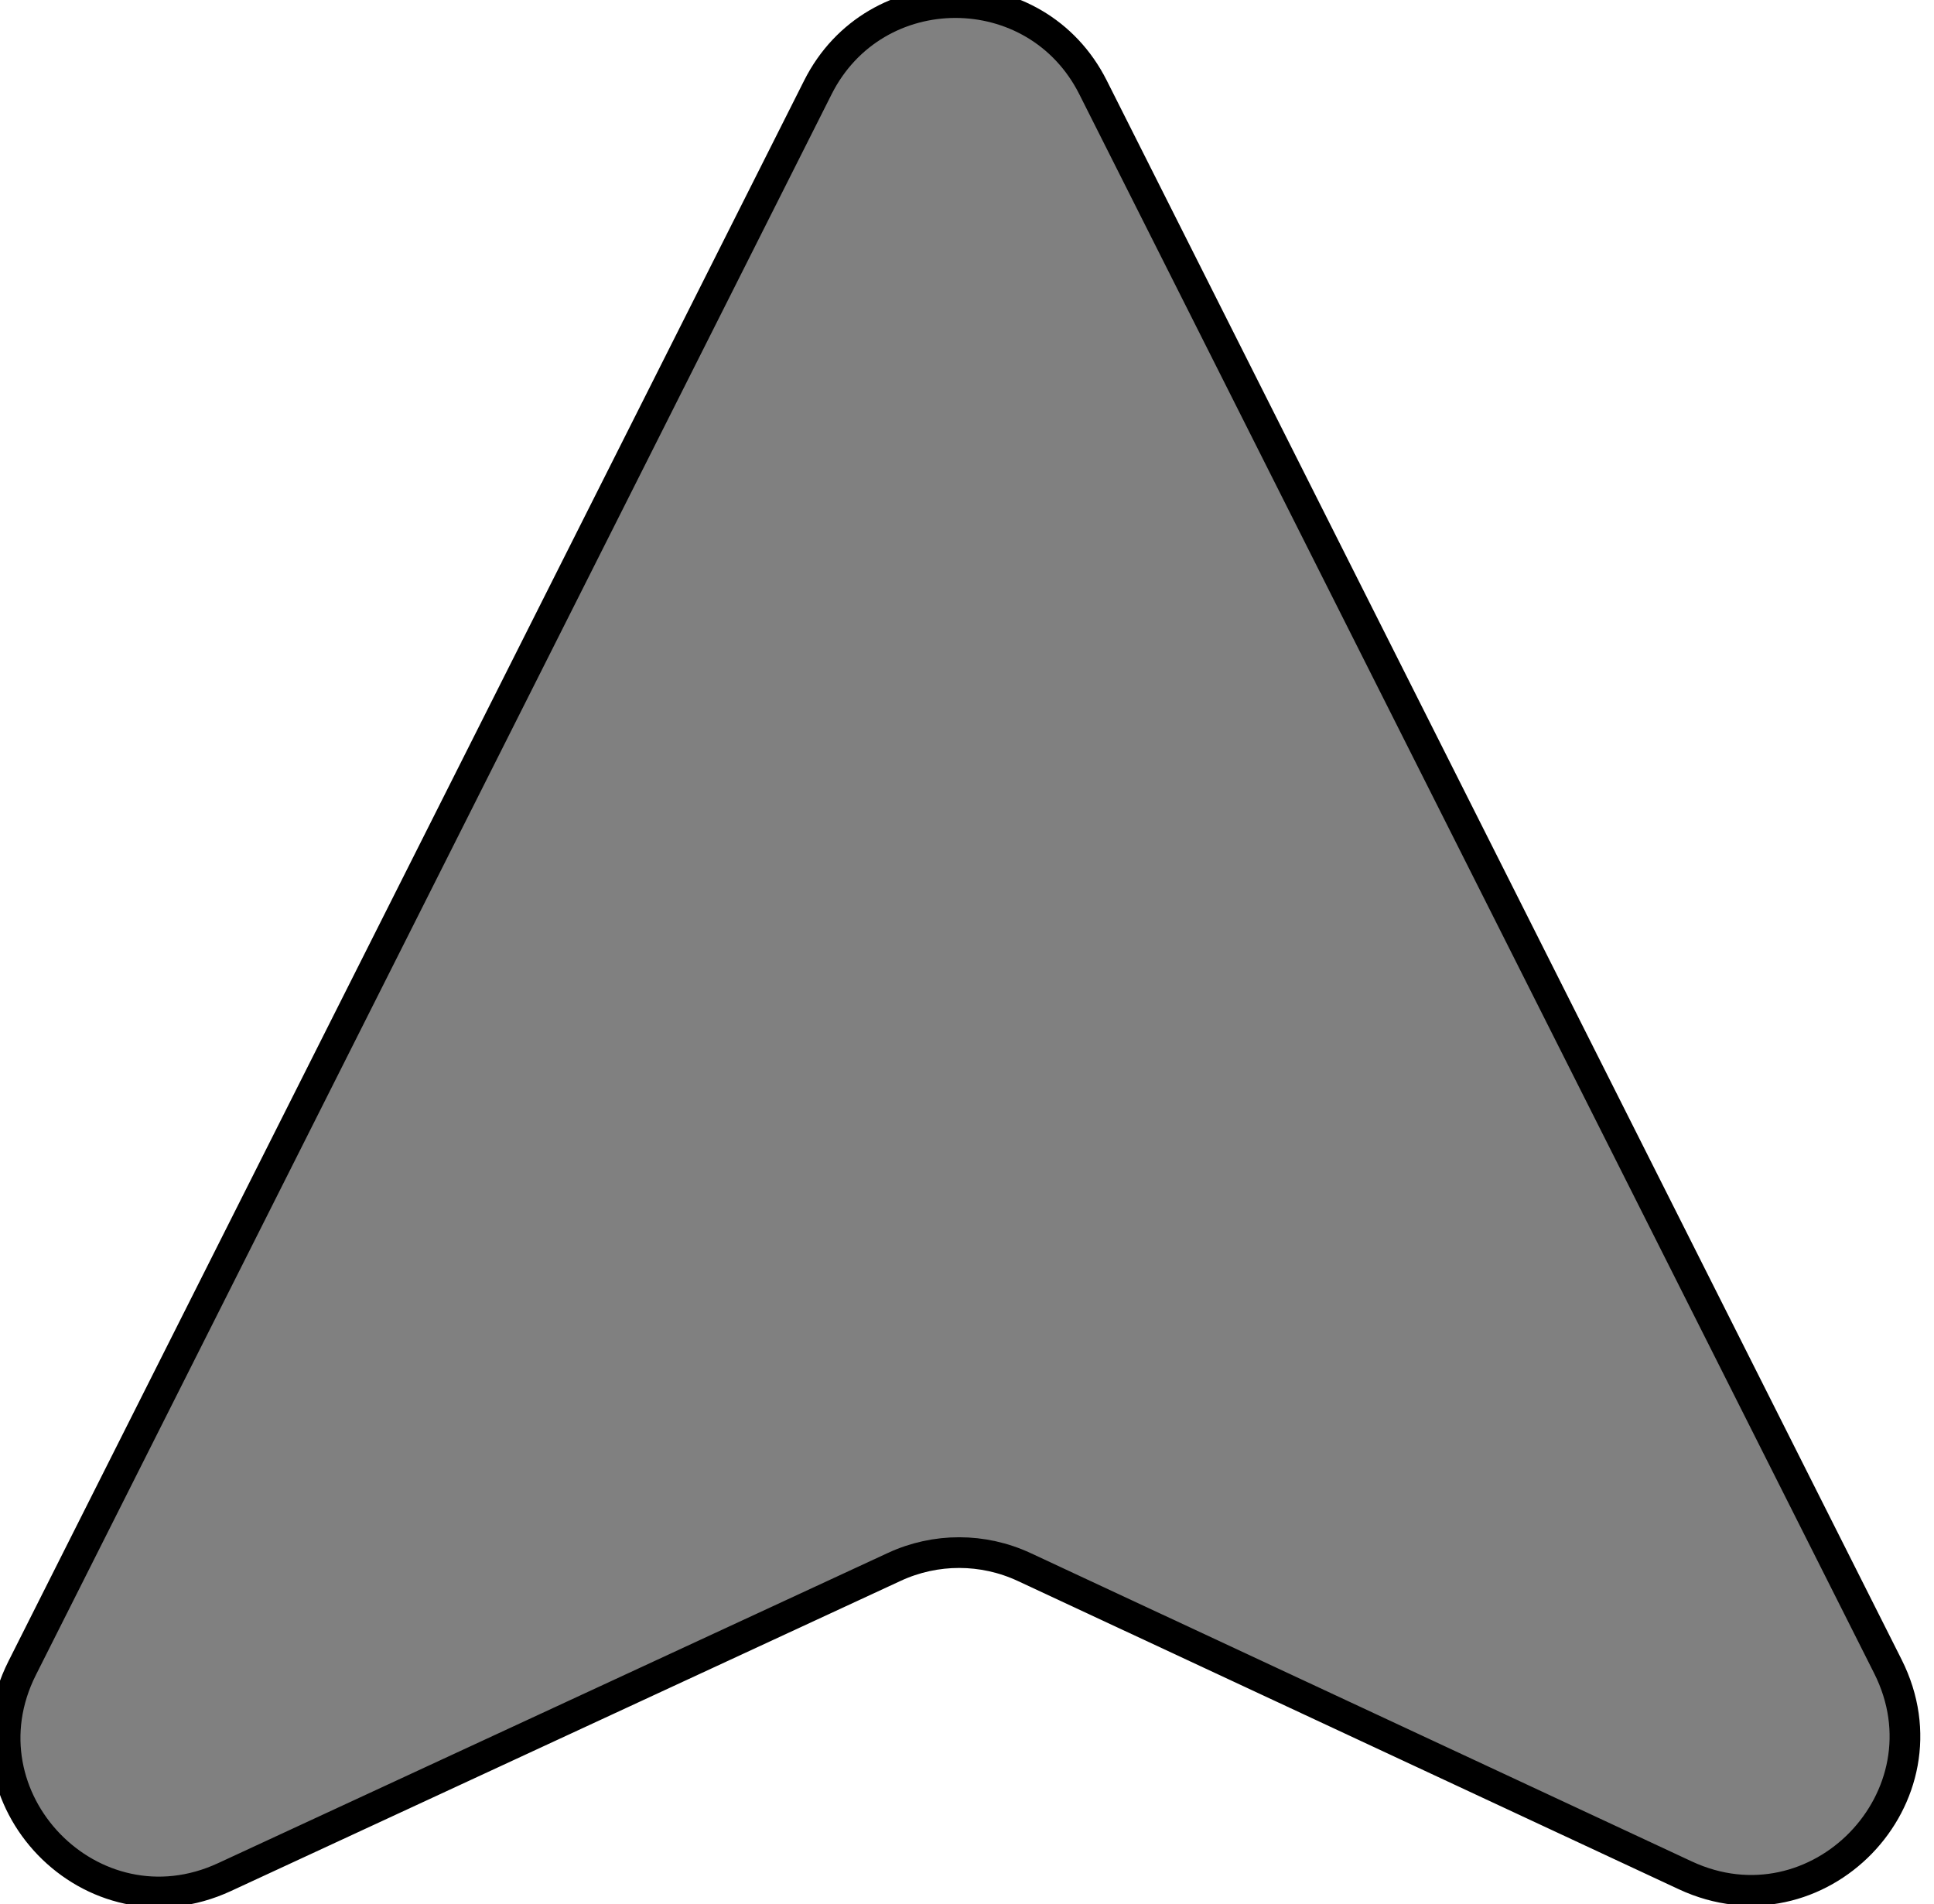
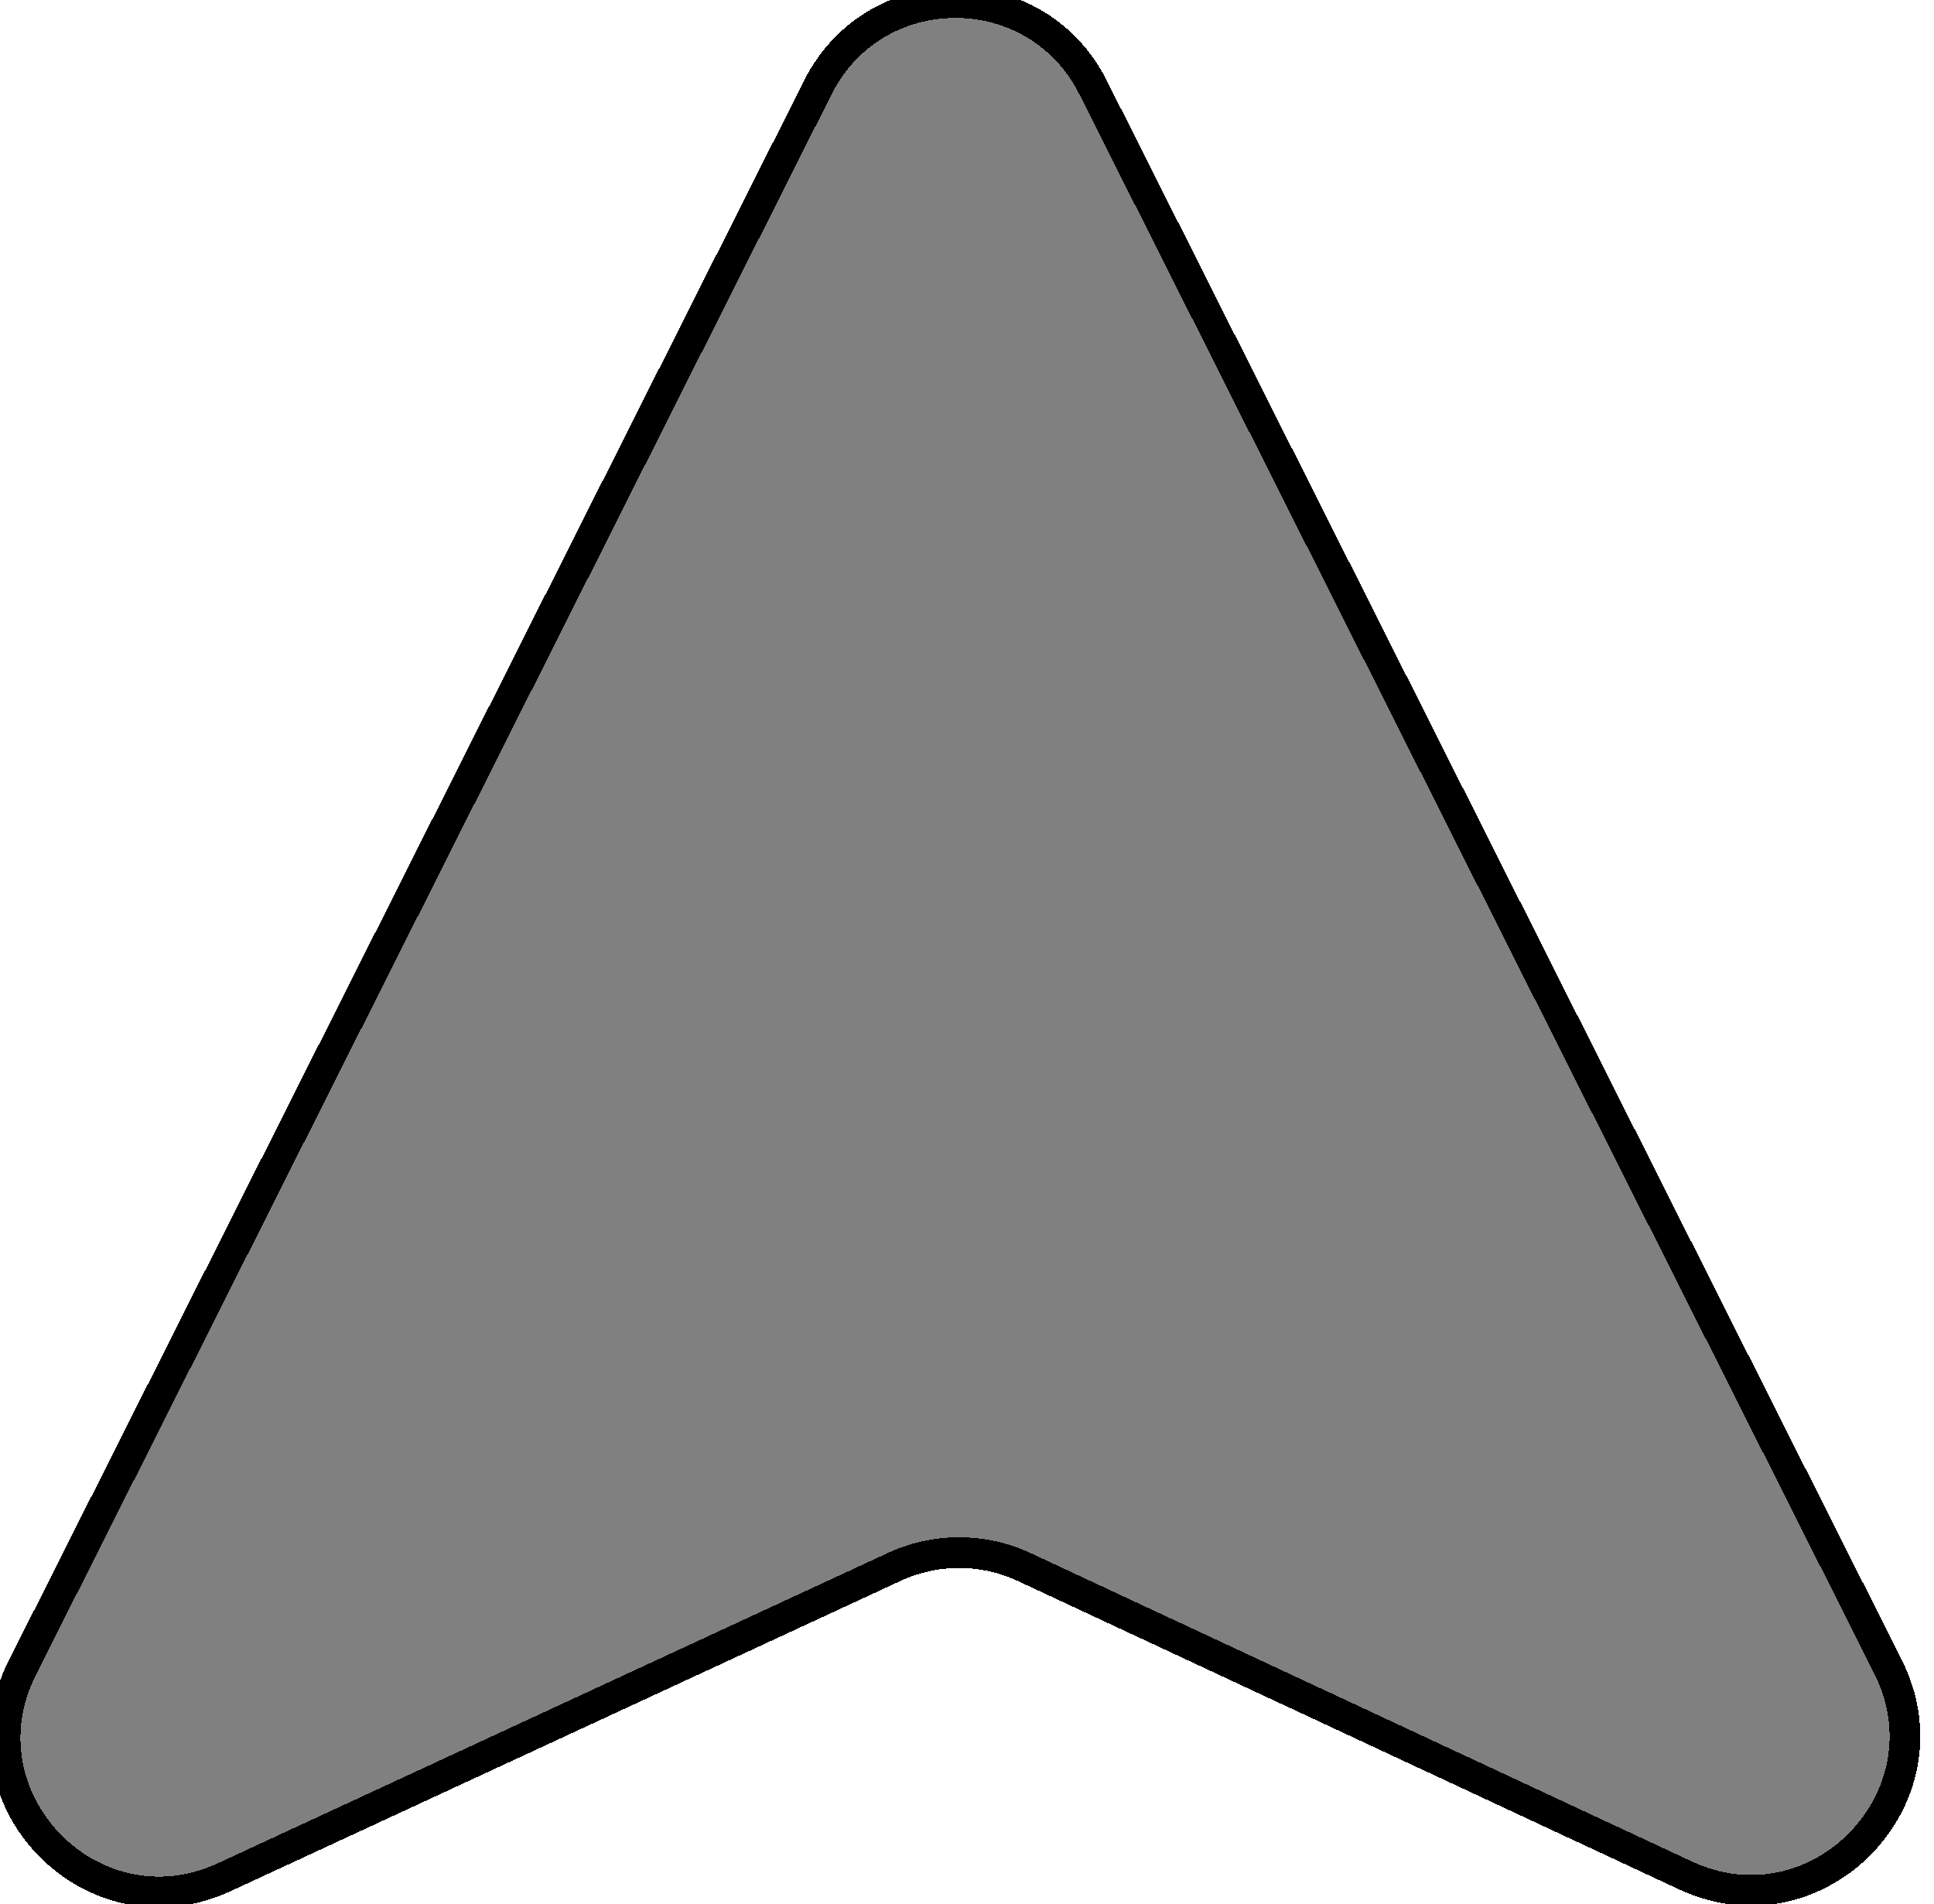
<svg xmlns="http://www.w3.org/2000/svg" width="63" height="62" viewBox="0 0 63 62" fill="none">
-   <path d="M26.643 2.845C28.496 -0.836 33.752 -0.836 35.605 2.845L61.498 54.28C63.638 58.53 59.21 63.094 54.897 61.083L33.362 51.041C32.023 50.417 30.475 50.415 29.134 51.036L7.311 61.142C2.999 63.139 -1.415 58.579 0.722 54.334L26.643 2.845Z" fill="gray" stroke="black" />
+   <path d="M26.643 2.845C28.496 -0.836 33.752 -0.836 35.605 2.845L61.498 54.28C63.638 58.53 59.21 63.094 54.897 61.083L33.362 51.041C32.023 50.417 30.475 50.415 29.134 51.036L7.311 61.142C2.999 63.139 -1.415 58.579 0.722 54.334L26.643 2.845Z" fill="gray" stroke="black" shape-rendering="crispEdges" stroke-linecap="round" stroke-linejoin="round" />
</svg>
